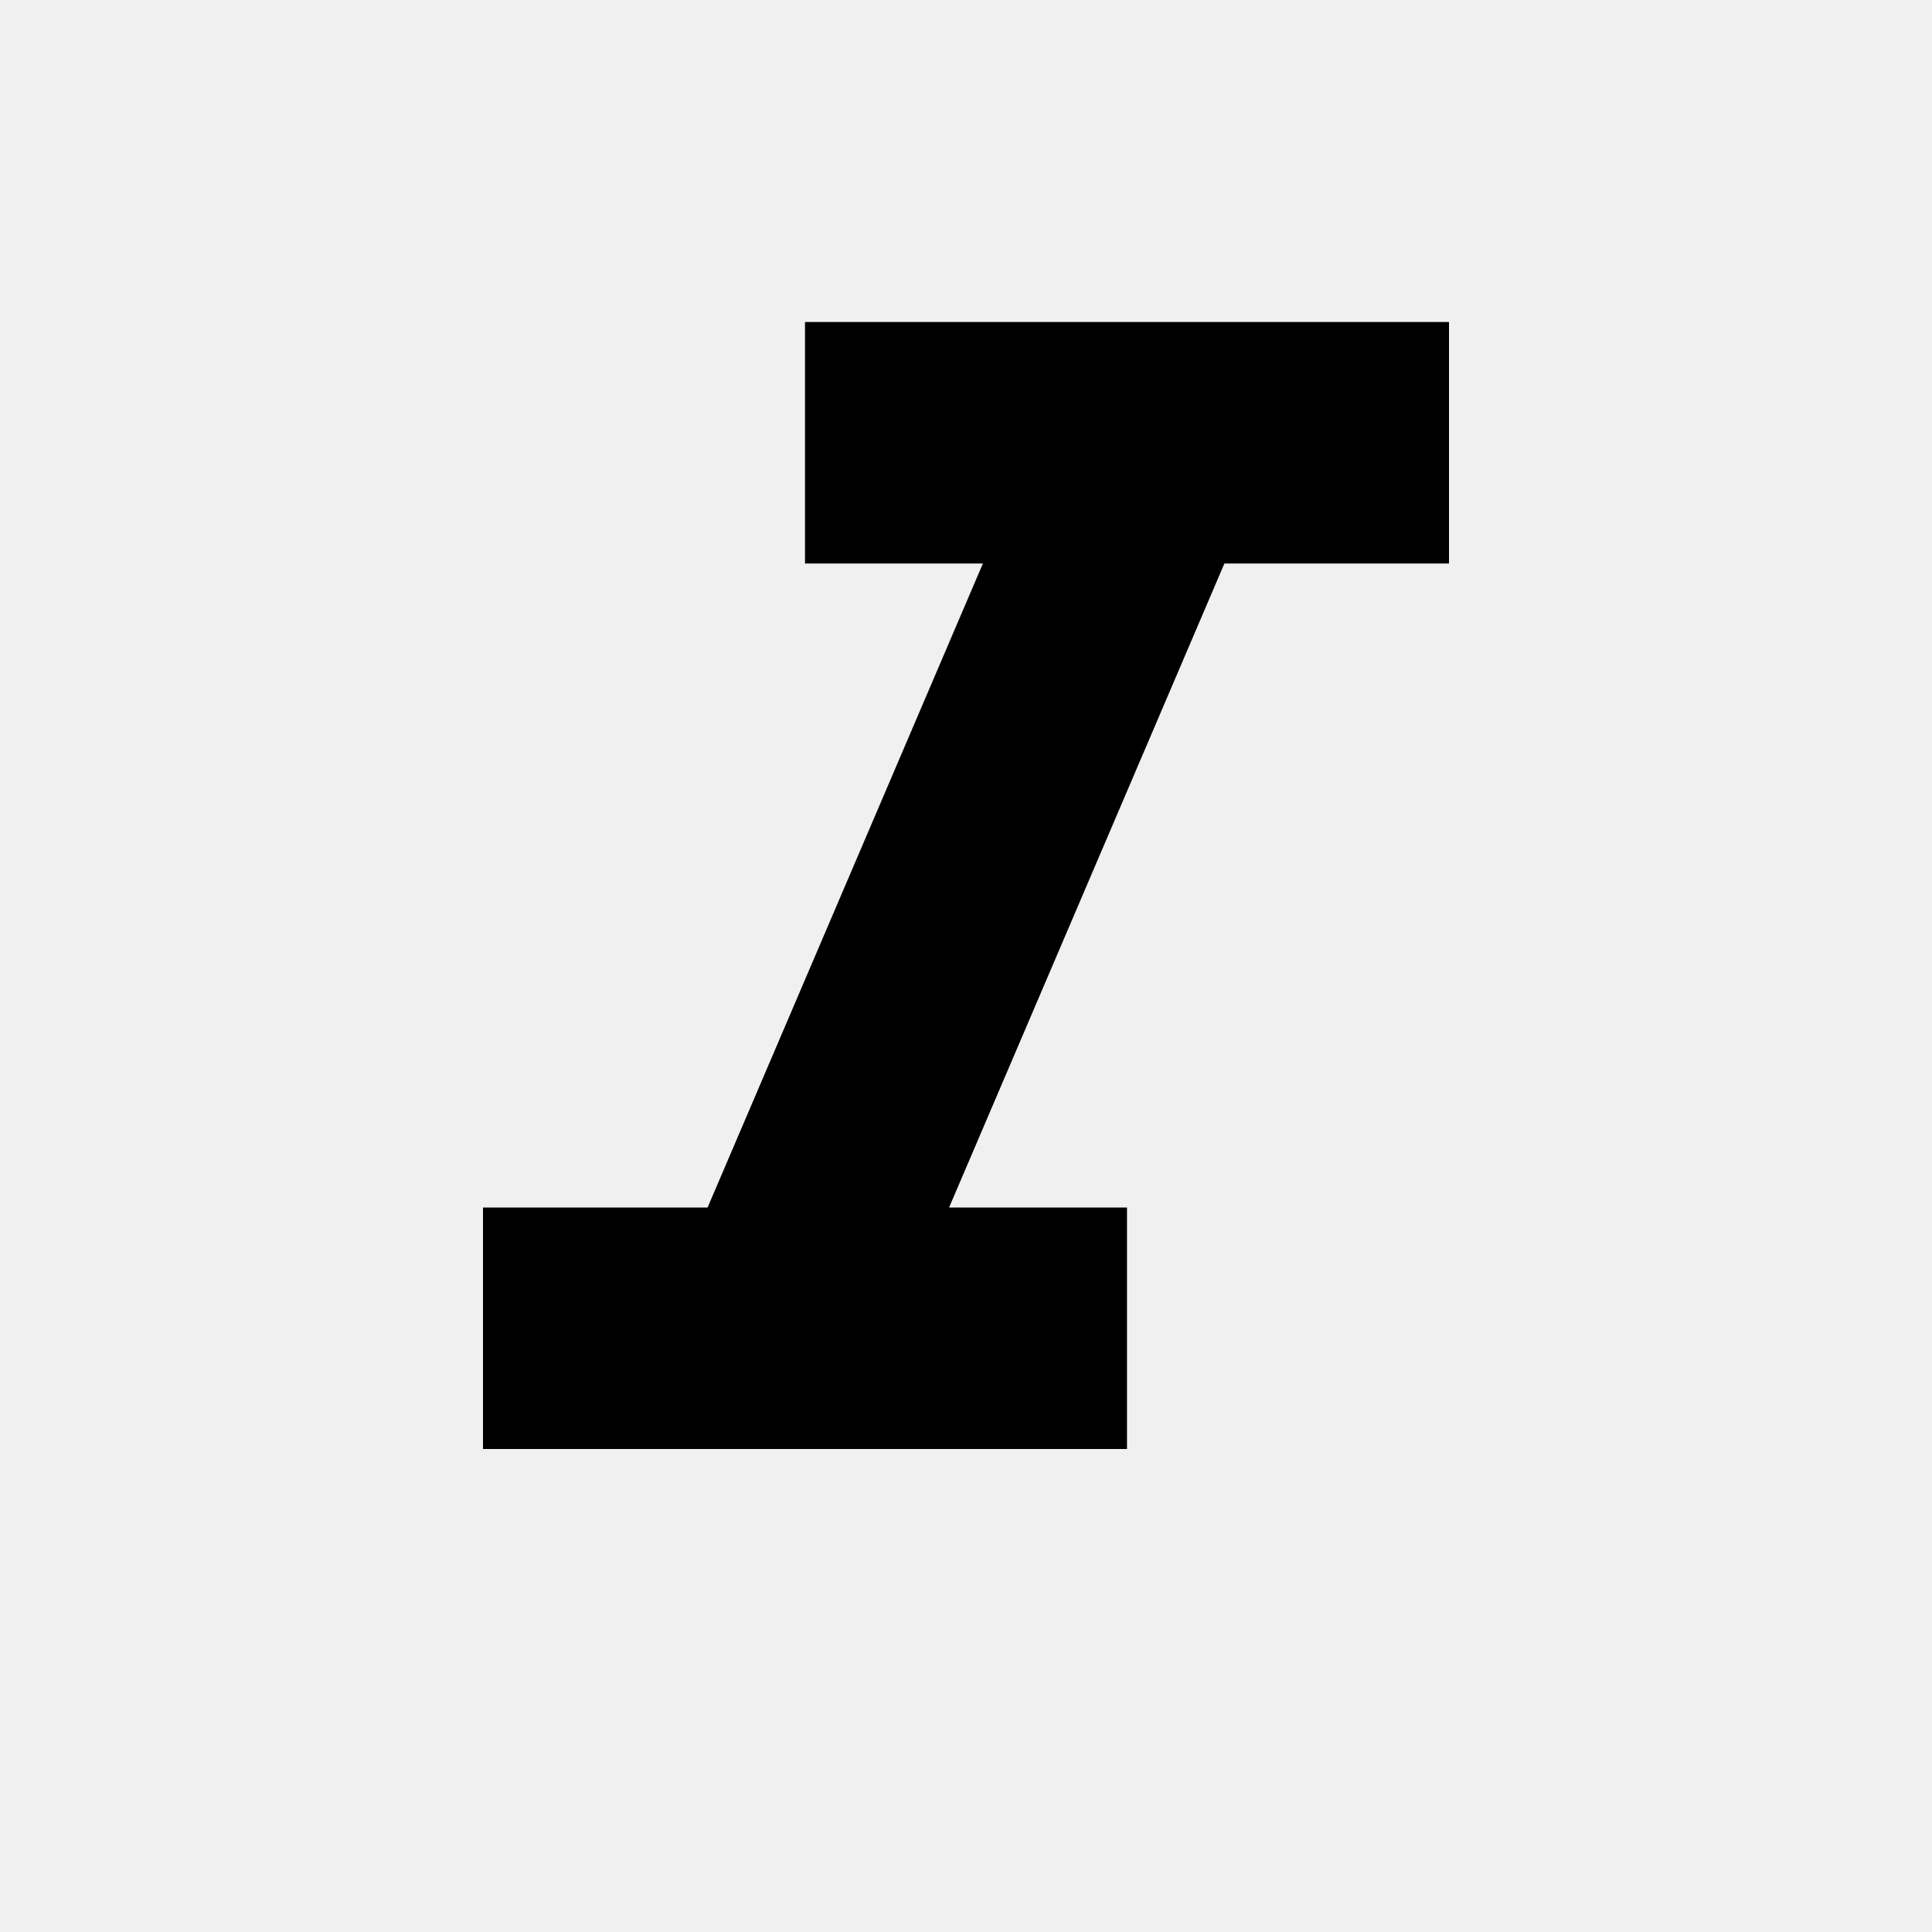
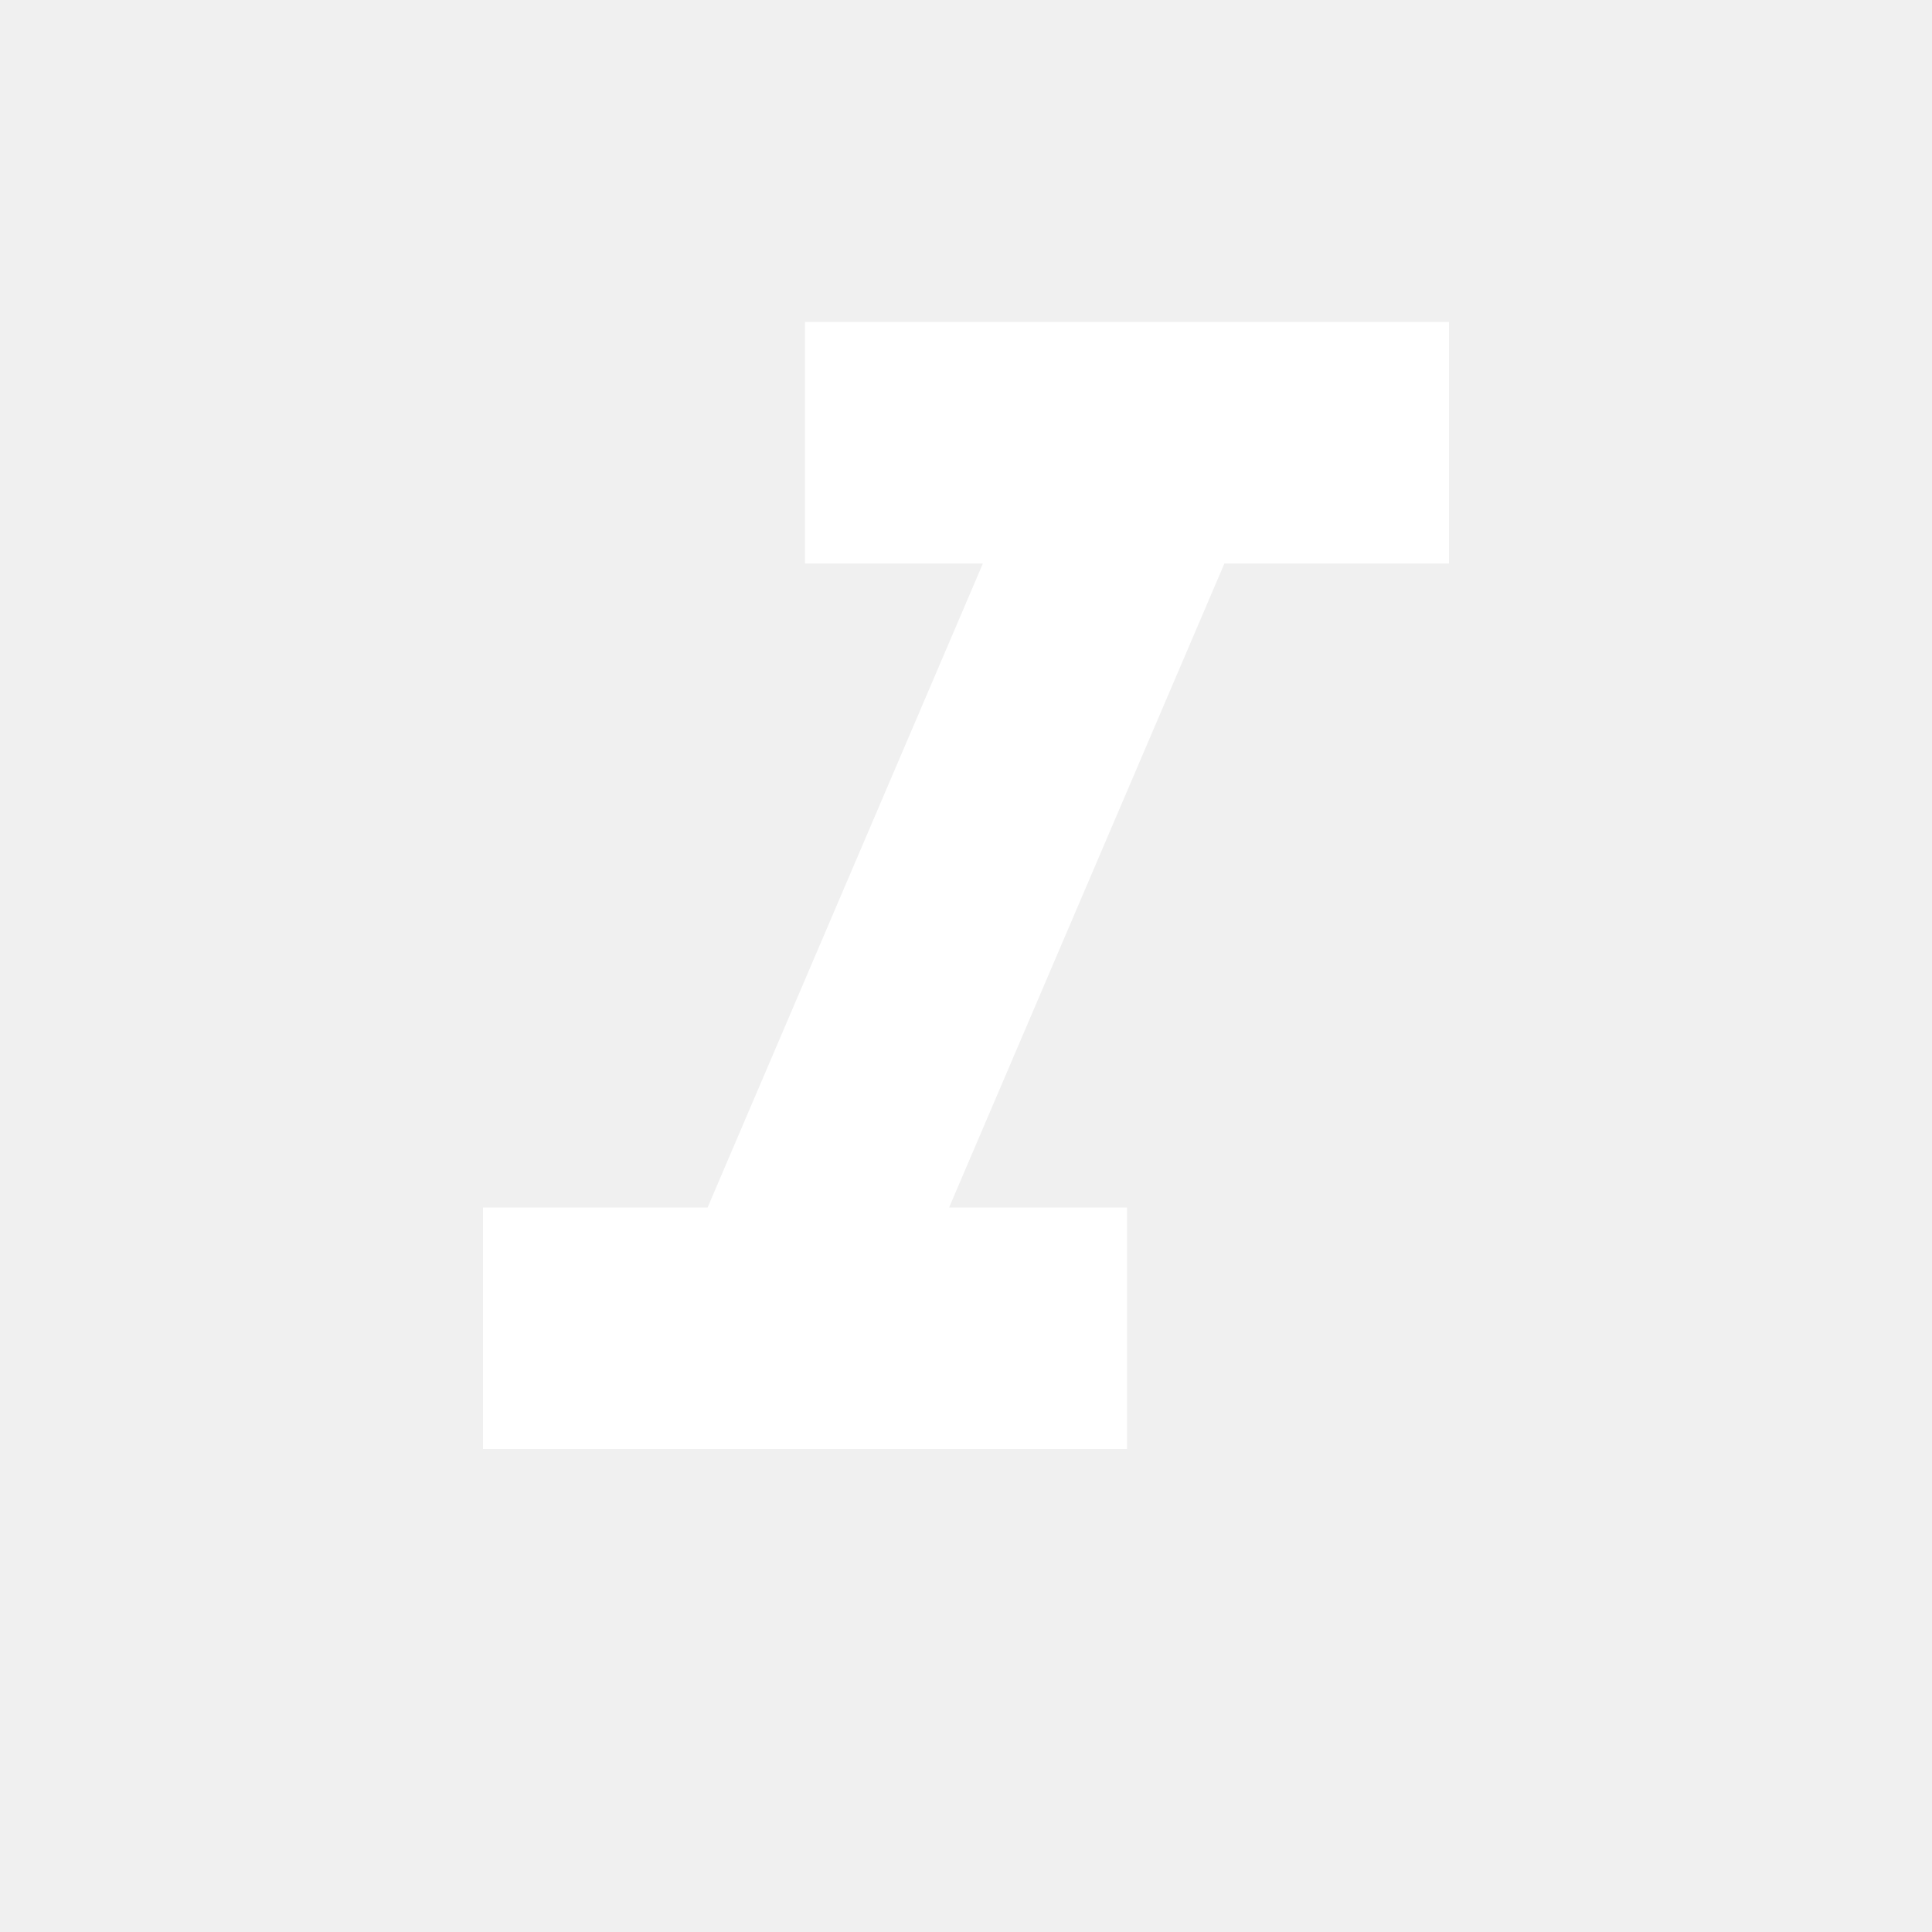
- <svg xmlns="http://www.w3.org/2000/svg" height="24px" viewBox="0 0 24 24" width="24px" fill="#000000">
+ <svg xmlns="http://www.w3.org/2000/svg" height="24px" viewBox="0 0 24 24" width="24px" fill="#ffffff">
  <path d="M0 0h24v24H0z" fill="none" />
  <path d="M10 4v3h2.21l-3.42 8H6v3h8v-3h-2.21l3.42-8H18V4z" />
</svg>
